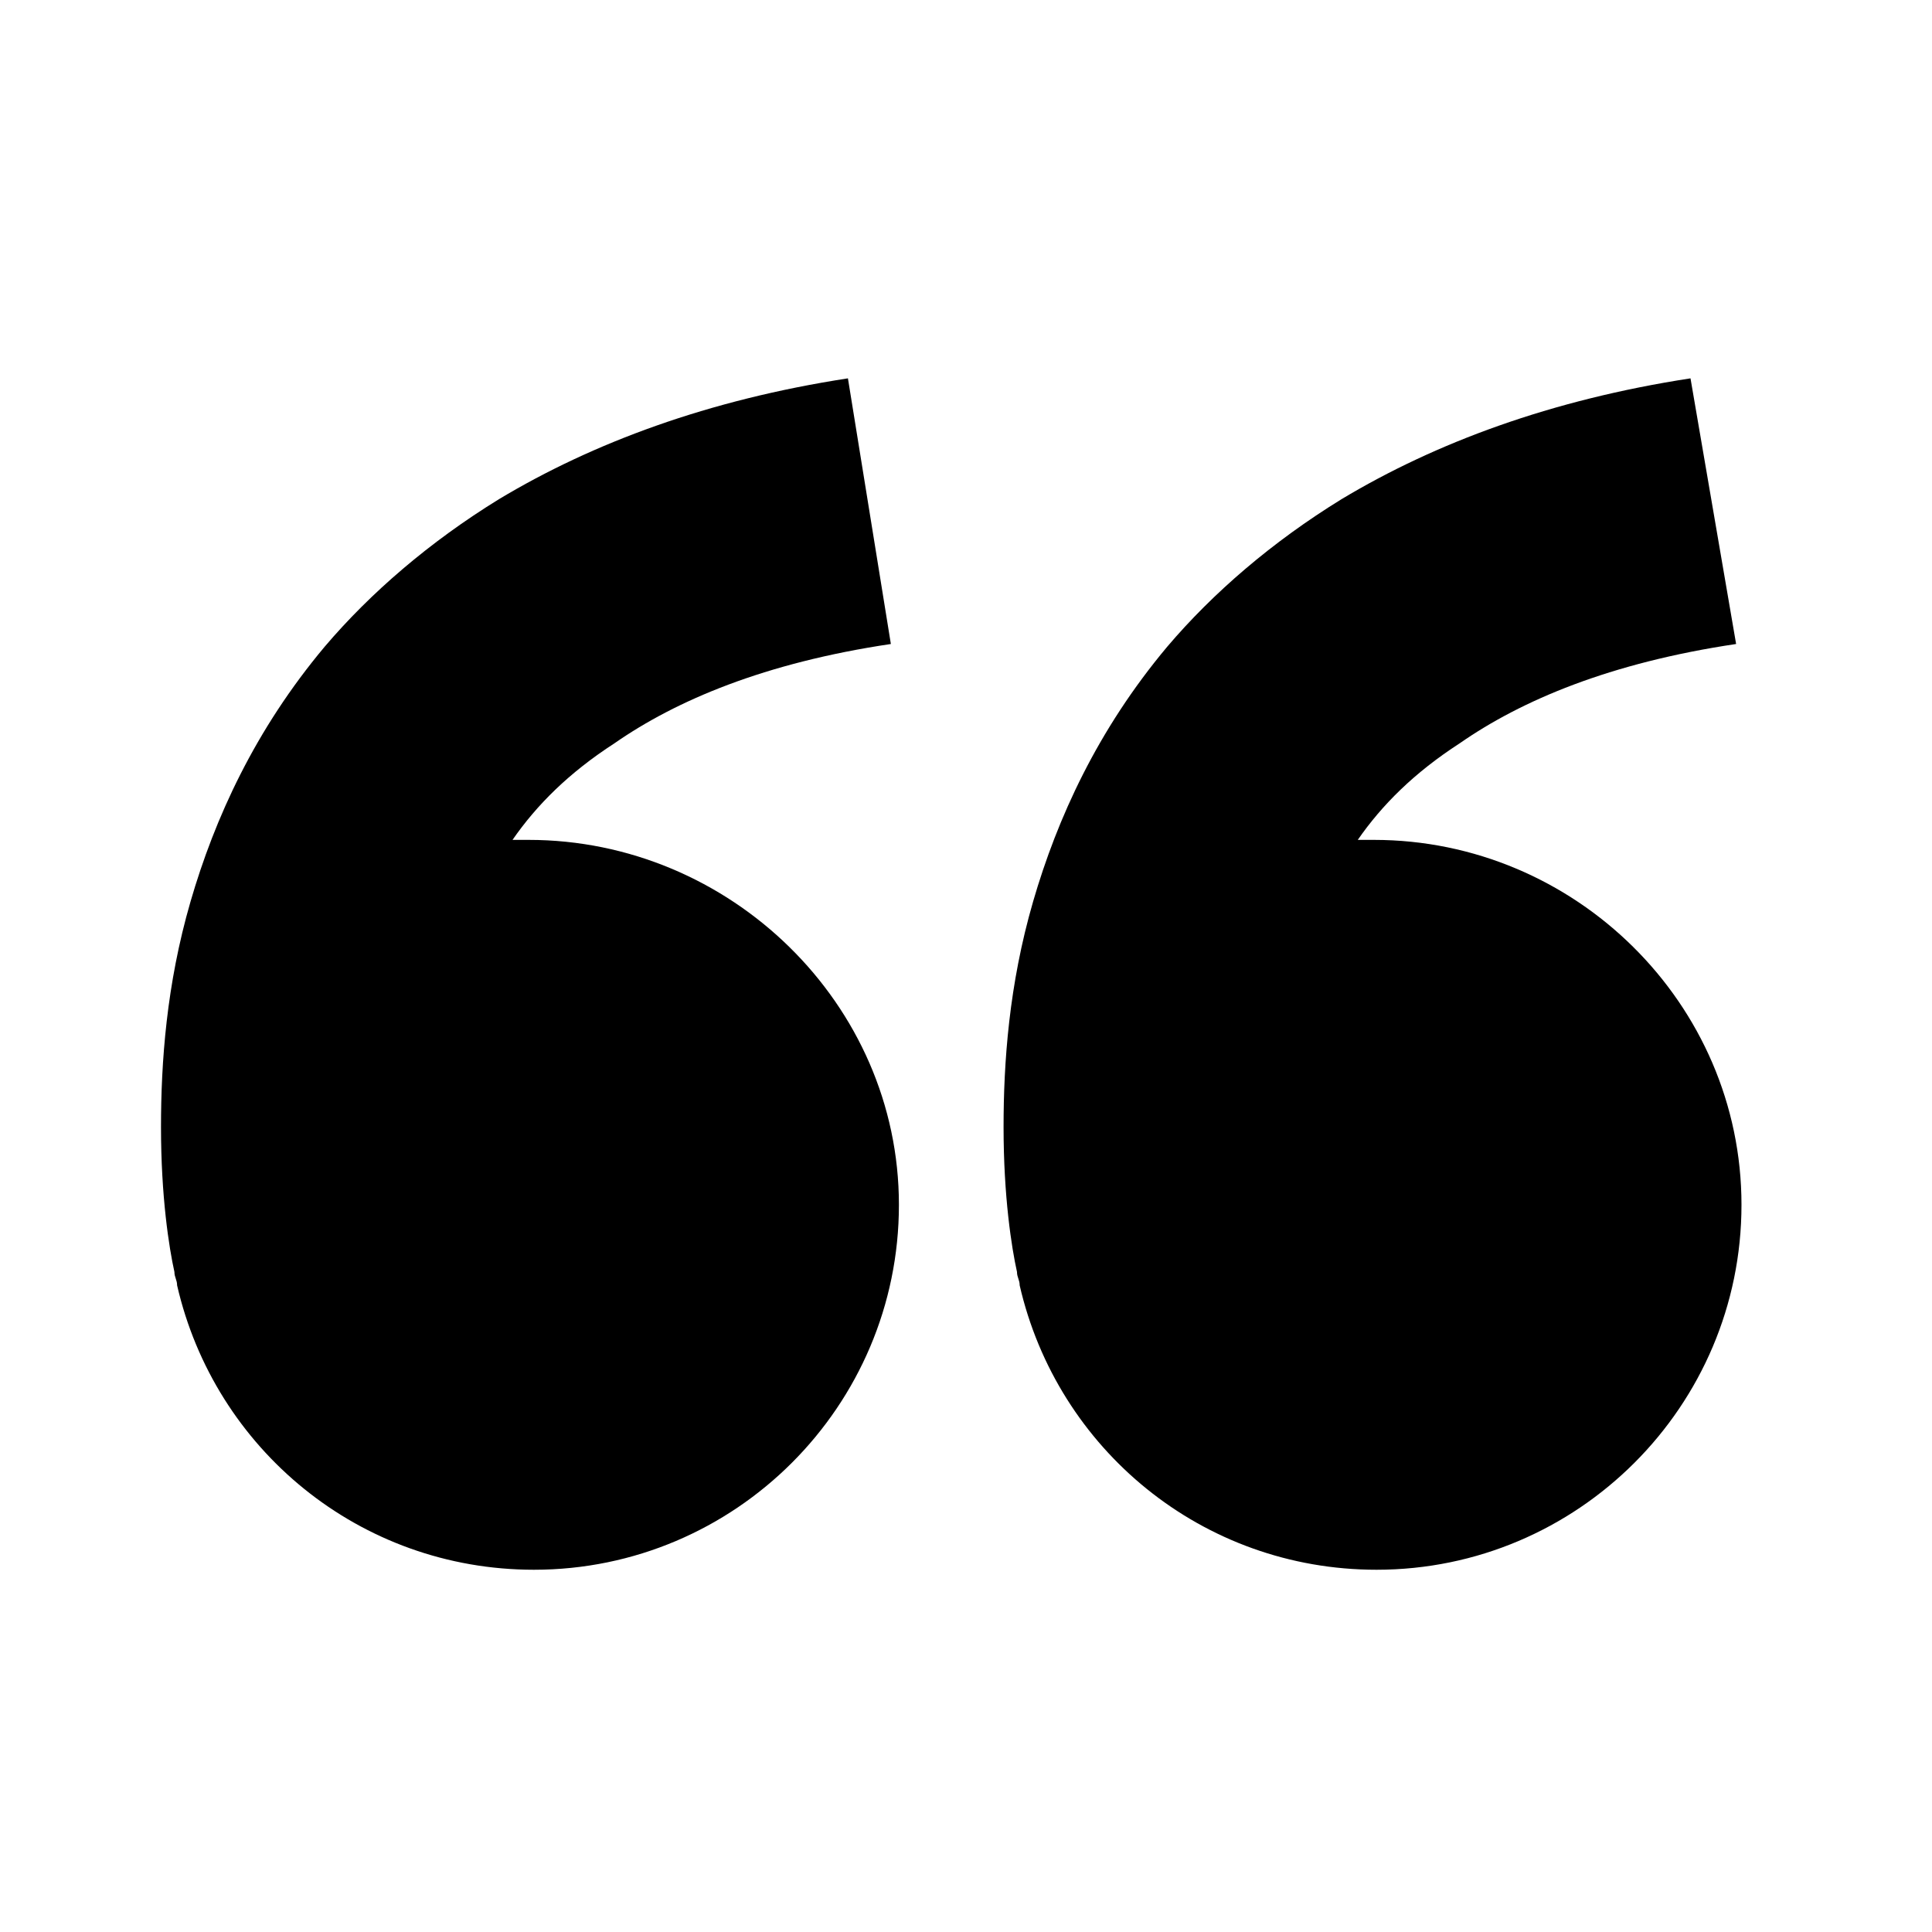
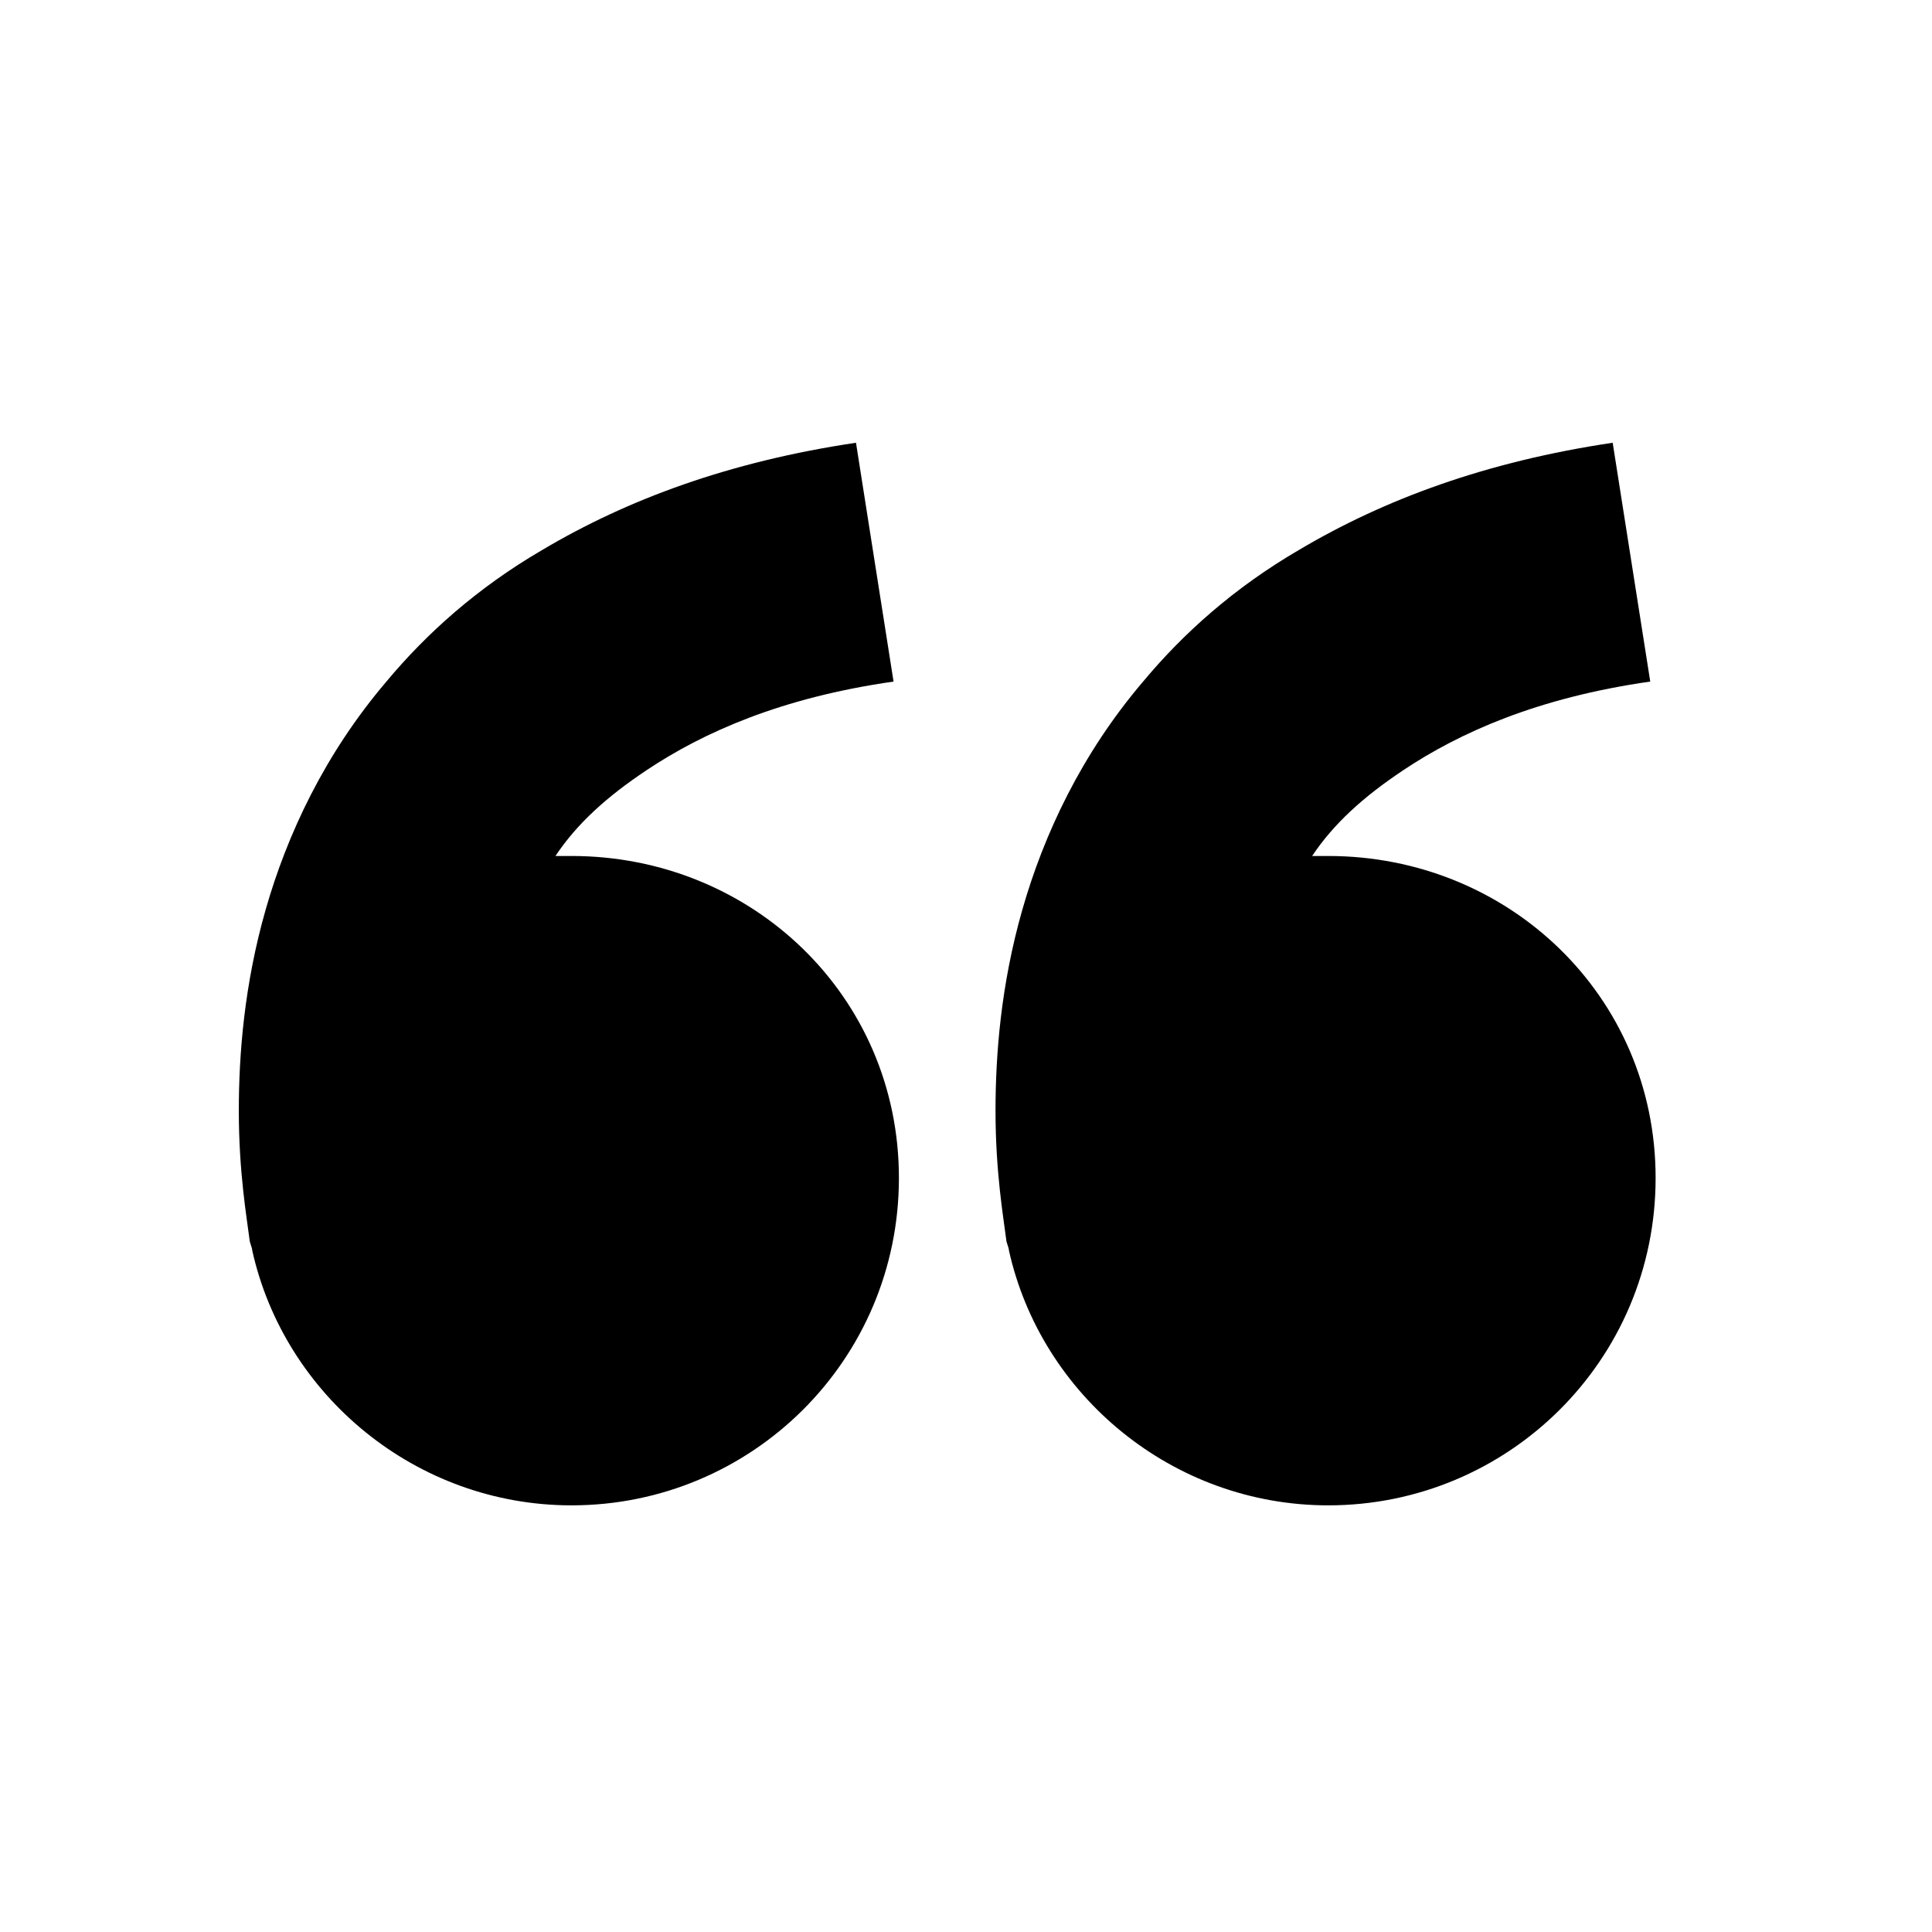
<svg xmlns="http://www.w3.org/2000/svg" version="1.1" id="Calque_1" x="0px" y="0px" viewBox="0 0 72 72" enable-background="new 0 0 72 72" xml:space="preserve">
-   <path d="M19.7,31.3c-0.2,0-0.4,0-0.6,0c0.9-1.3,2.1-2.5,3.8-3.6c2.3-1.6,5.6-3,10.3-3.7l-1.6-9.9c-5.2,0.8-9.5,2.4-13,4.5  c-2.6,1.6-4.8,3.5-6.5,5.5c-2.6,3.1-4.1,6.4-5,9.5c-0.9,3.1-1.1,6-1.1,8.4c0,2.6,0.3,4.5,0.5,5.4c0,0.2,0.1,0.3,0.1,0.5c0,0,0,0,0,0  l0,0c1.4,6.1,6.8,10.6,13.3,10.6c7.5,0,13.6-6.1,13.6-13.6S27.2,31.3,19.7,31.3z" />
-   <path d="M51.2,31.3c-0.2,0-0.4,0-0.6,0c0.9-1.3,2.1-2.5,3.8-3.6c2.3-1.6,5.6-3,10.3-3.7L63,14.1c-5.2,0.8-9.5,2.4-13,4.5  c-2.6,1.6-4.8,3.5-6.5,5.5c-2.6,3.1-4.1,6.4-5,9.5c-0.9,3.1-1.1,6-1.1,8.4c0,2.6,0.3,4.5,0.5,5.4c0,0.2,0.1,0.3,0.1,0.5c0,0,0,0,0,0  l0,0c1.4,6.1,6.8,10.6,13.3,10.6c7.5,0,13.6-6.1,13.6-13.6S58.7,31.3,51.2,31.3z" />
+   <path d="M21.3,31.9c-0.2,0-0.4,0-0.6,0c0.8-1.2,1.9-2.2,3.4-3.2c2.1-1.4,5-2.7,9.2-3.3l-1.4-8.9c-4.7,0.7-8.5,2.1-11.7,4  c-2.4,1.4-4.3,3.1-5.8,4.9c-2.3,2.7-3.7,5.7-4.5,8.5c-0.8,2.8-1,5.4-1,7.5c0,2.3,0.3,4,0.4,4.8c0,0.1,0.1,0.3,0.1,0.4c0,0,0,0,0,0  l0,0c1.2,5.4,6.1,9.5,11.9,9.5c6.7,0,12.2-5.4,12.2-12.2S28,31.9,21.3,31.9z" />
+   <path d="M49.5,31.9c-0.2,0-0.4,0-0.6,0c0.8-1.2,1.9-2.2,3.4-3.2c2.1-1.4,5-2.7,9.2-3.3l-1.4-8.9c-4.7,0.7-8.5,2.1-11.7,4  c-2.4,1.4-4.3,3.1-5.8,4.9c-2.3,2.7-3.7,5.7-4.5,8.5c-0.8,2.8-1,5.4-1,7.5c0,2.3,0.3,4,0.4,4.8c0,0.1,0.1,0.3,0.1,0.4c0,0,0,0,0,0  l0,0c1.2,5.4,6.1,9.5,11.9,9.5c6.7,0,12.2-5.4,12.2-12.2S56.2,31.9,49.5,31.9z" />
</svg>
